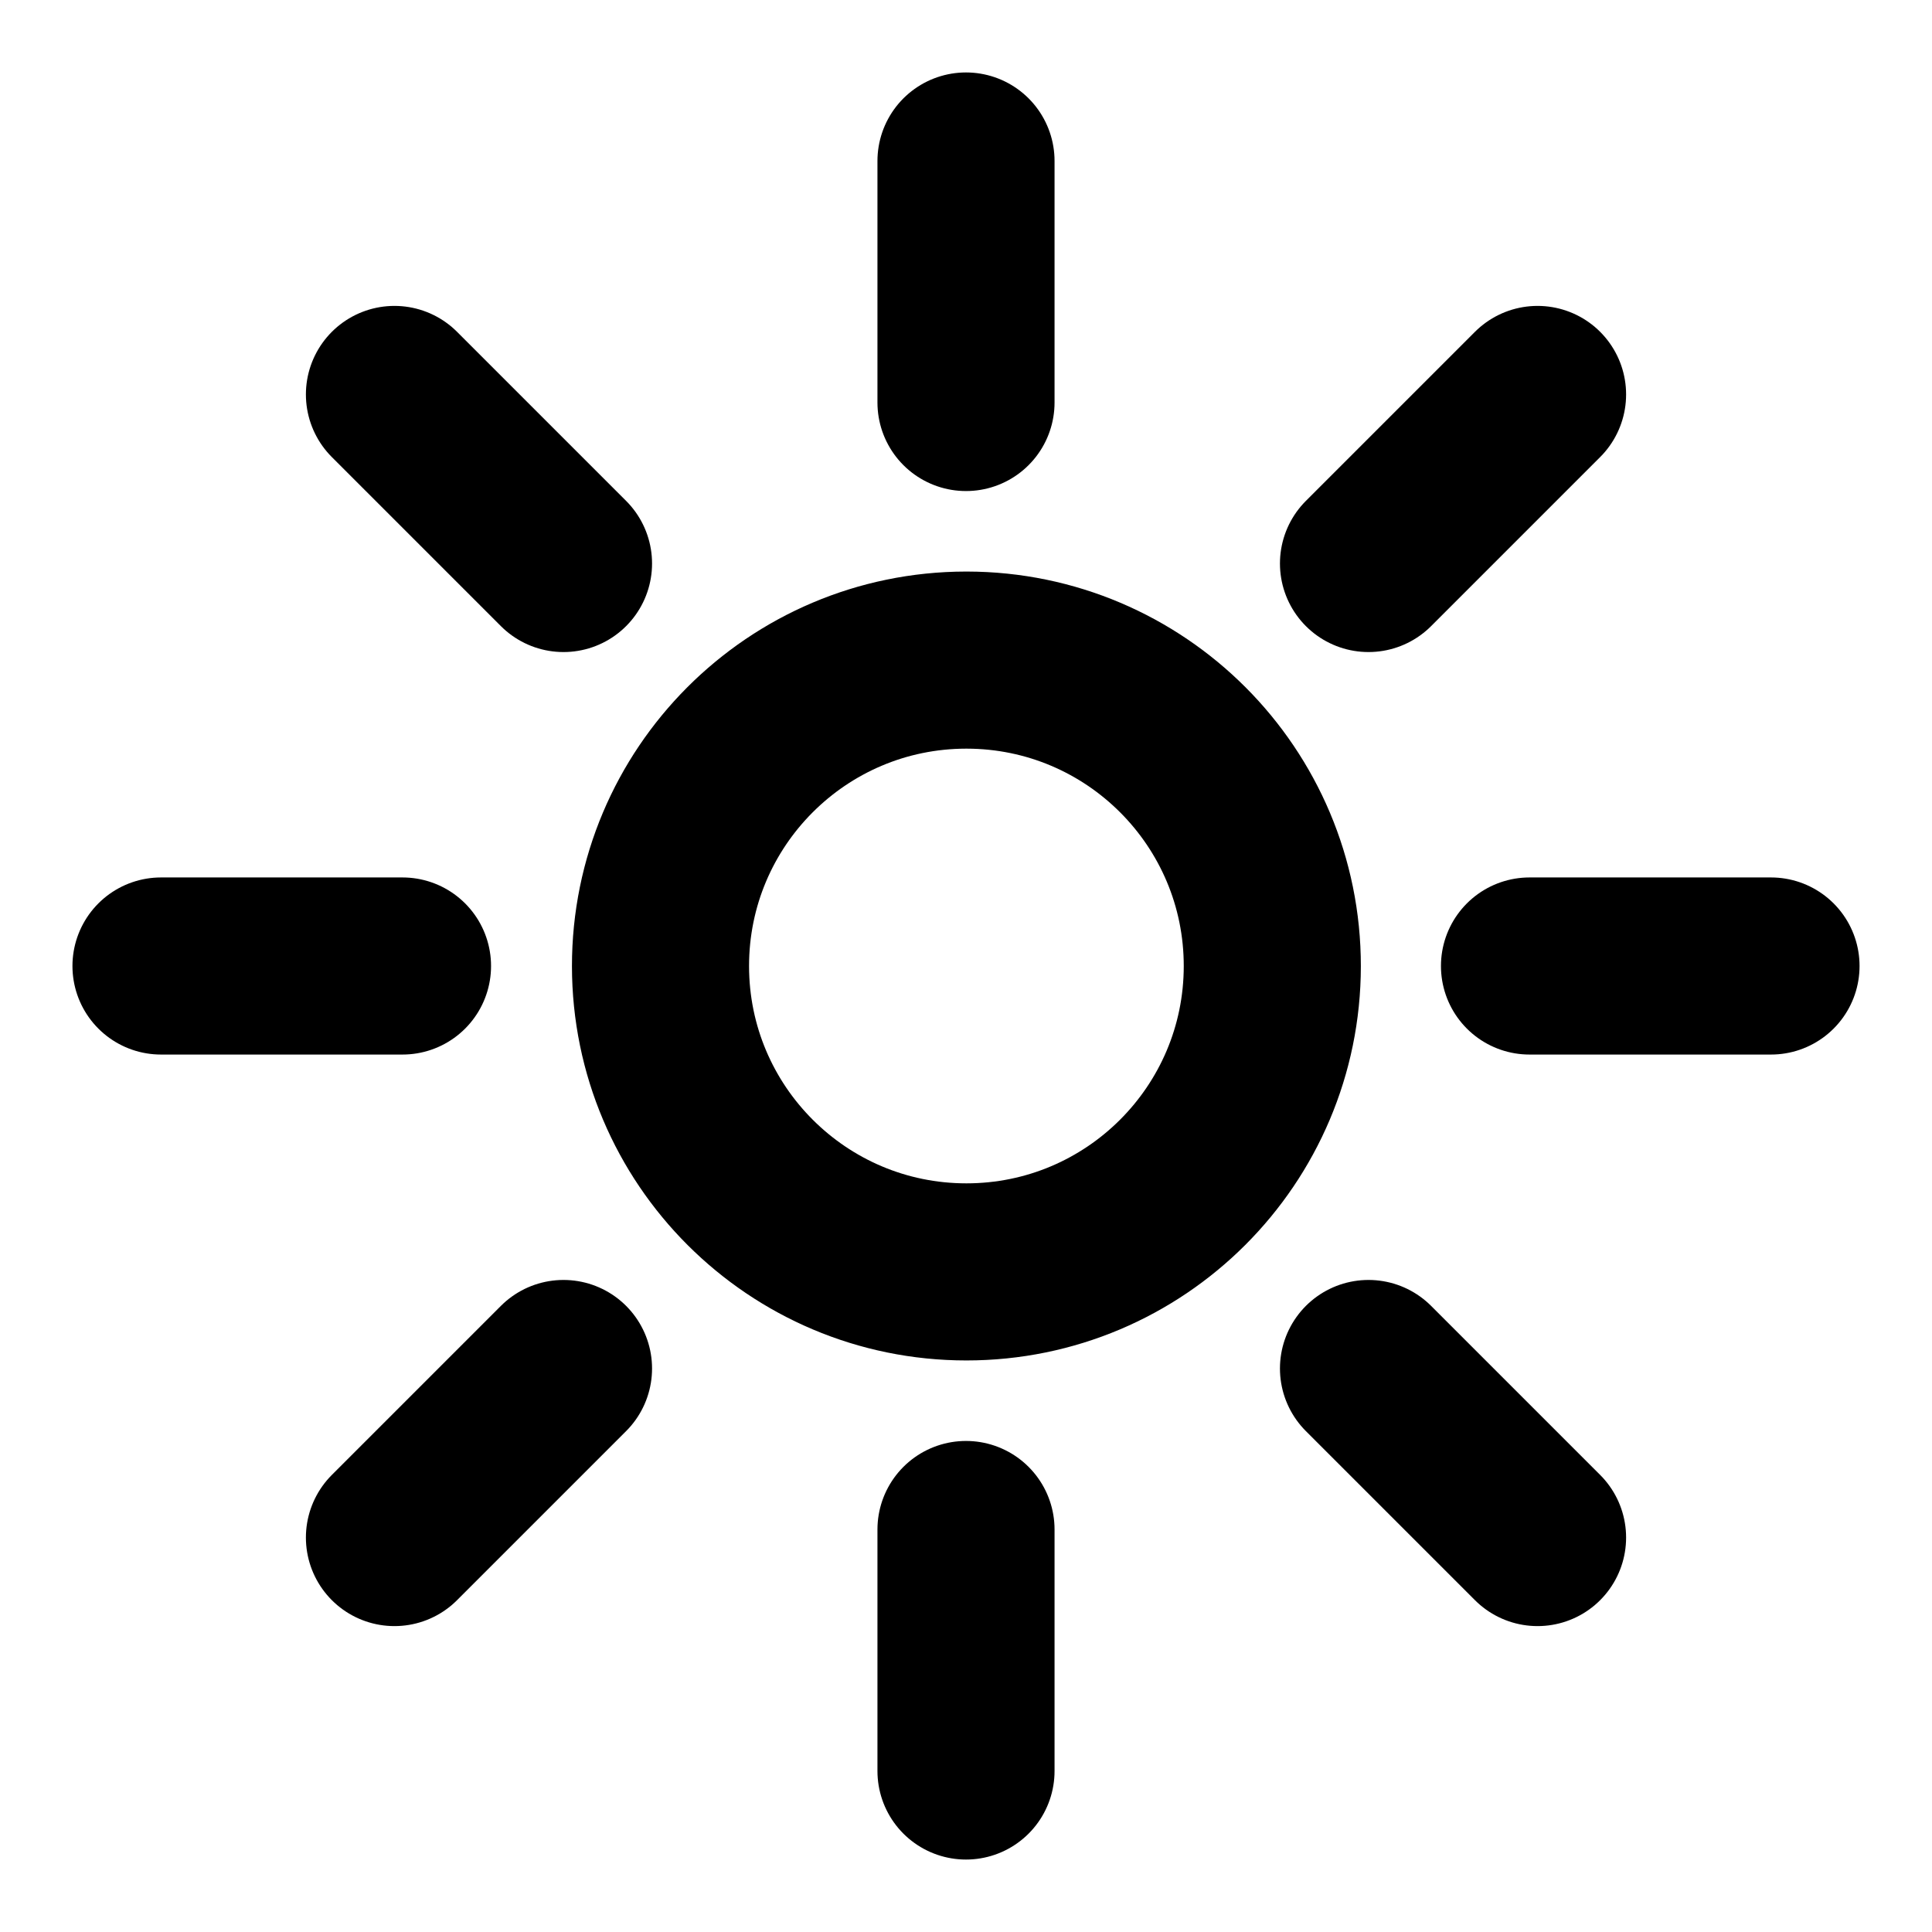
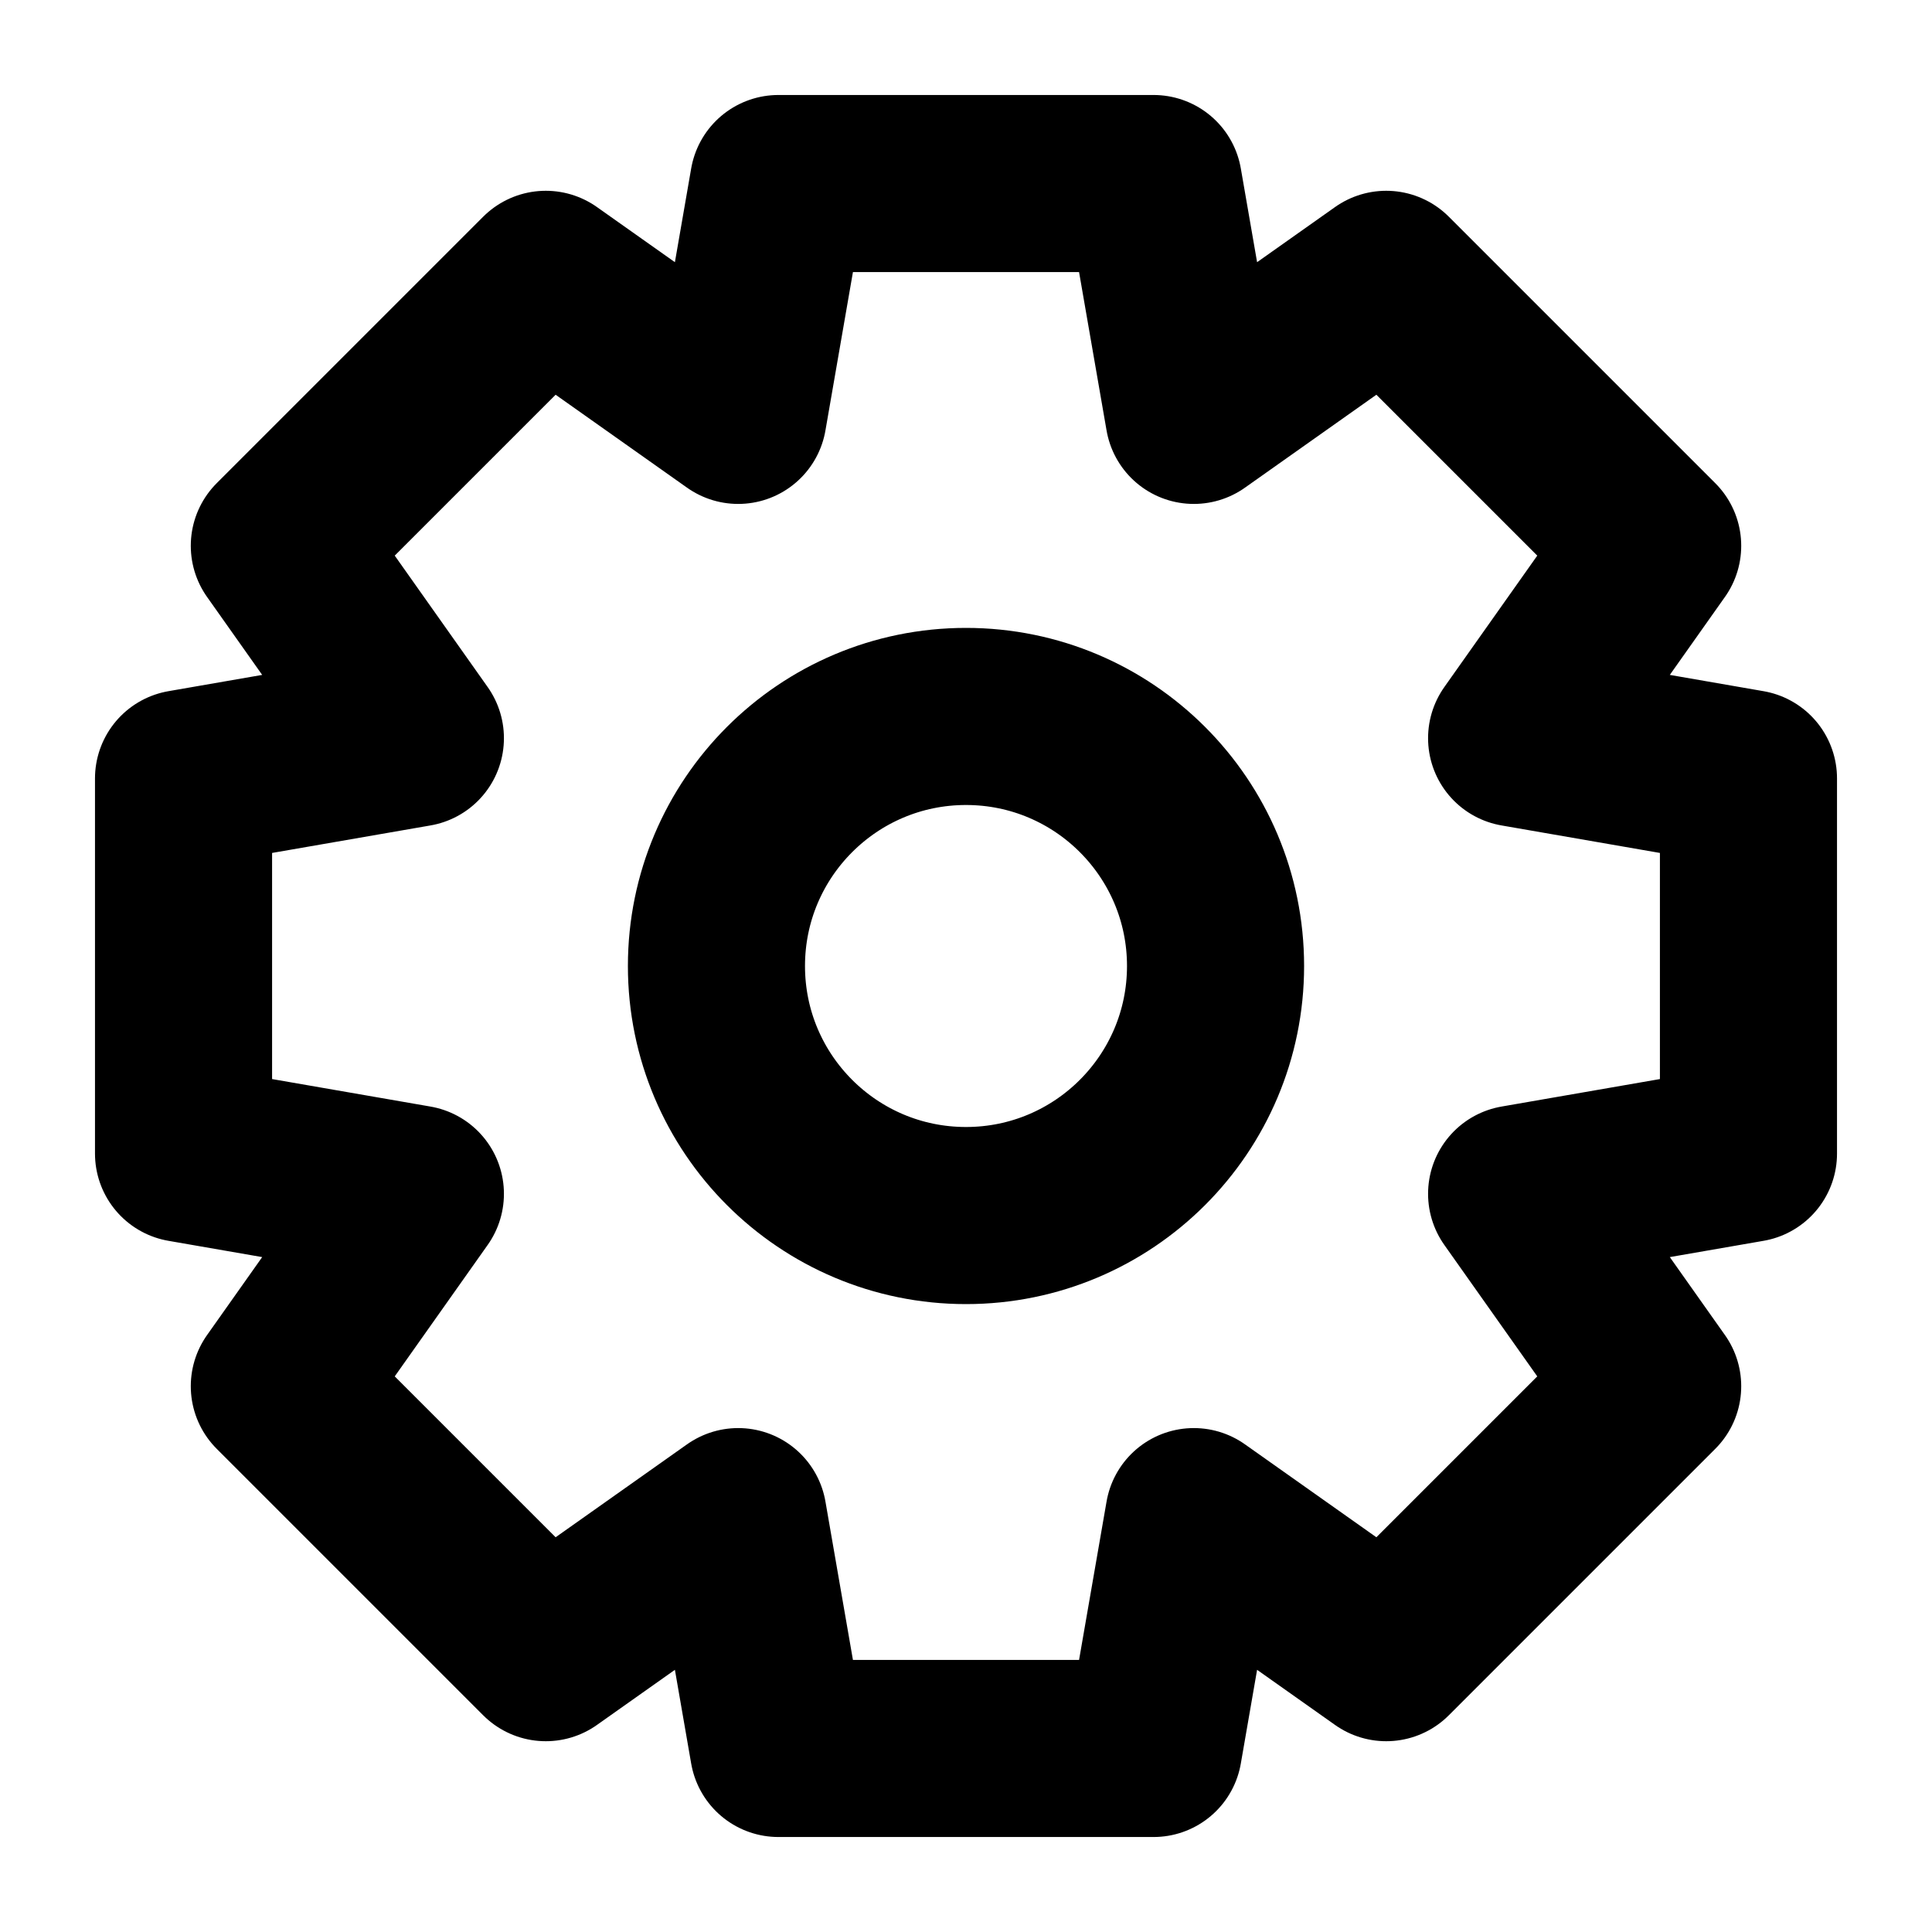
<svg xmlns="http://www.w3.org/2000/svg" width="24" height="24" viewBox="0 0 24 24">
-   <path d="M12 8.2 a3.8 3.8 0 1 0 0.01 0 Z M12 2 V5 M12 19 V22 M2 12 H5 M19 12 H22 M4.9 4.9 L7 7 M17 17 L19.1 19.1 M4.9 19.1 L7 17 M17 7 L19.1 4.9" fill="none" stroke="#000000" stroke-width="2.2" stroke-linecap="round" stroke-linejoin="round" />
+   <path d="M9.17 5.16 L9.67 2.28 L14.33 2.28 L14.83 5.16 A7.4 7.4 0 0 1 14.83 5.16 L17.22 3.47 L20.53 6.78 L18.84 9.17 A7.4 7.4 0 0 1 18.84 9.17 L21.72 9.67 L21.72 14.33 L18.84 14.83 A7.4 7.4 0 0 1 18.84 14.83 L20.53 17.22 L17.22 20.53 L14.83 18.84 A7.4 7.4 0 0 1 14.83 18.84 L14.33 21.72 L9.67 21.72 L9.17 18.84 A7.4 7.4 0 0 1 9.17 18.84 L6.78 20.53 L3.47 17.22 L5.16 14.83 A7.4 7.4 0 0 1 5.16 14.83 L2.28 14.33 L2.28 9.67 L5.16 9.17 A7.4 7.4 0 0 1 5.16 9.17 L3.47 6.78 L6.78 3.47 L9.17 5.16 A7.4 7.4 0 0 1 9.17 5.16Z M8.9 12 a3.1 3.1 0 1 0 6.2 0 a3.1 3.1 0 1 0 -6.2 0" fill="none" stroke="#000000" stroke-width="2.2" stroke-linecap="round" stroke-linejoin="round" />
</svg>
